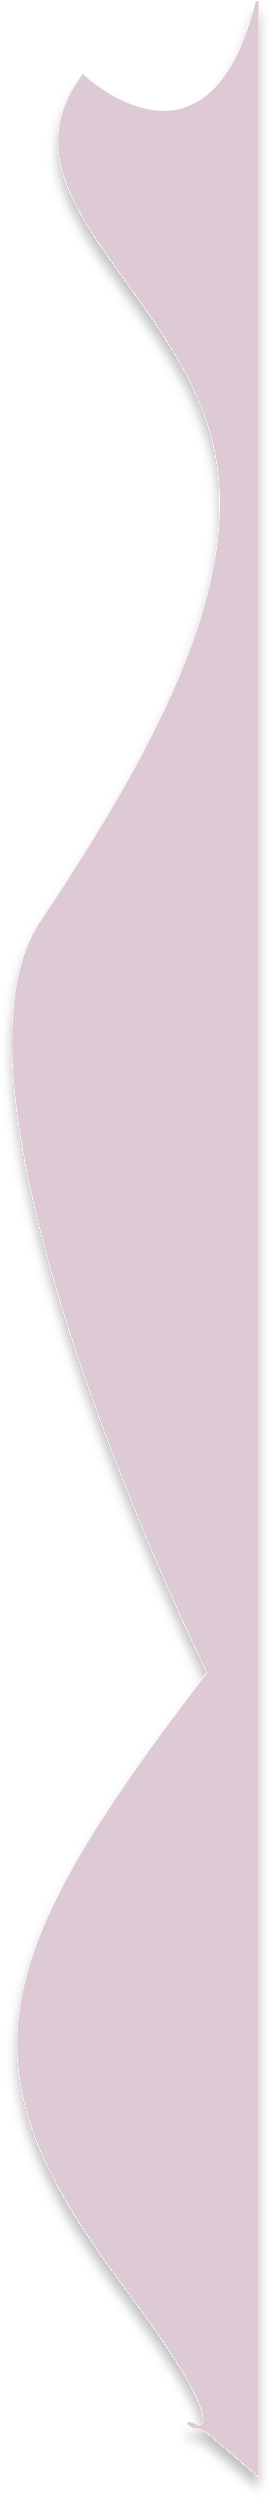
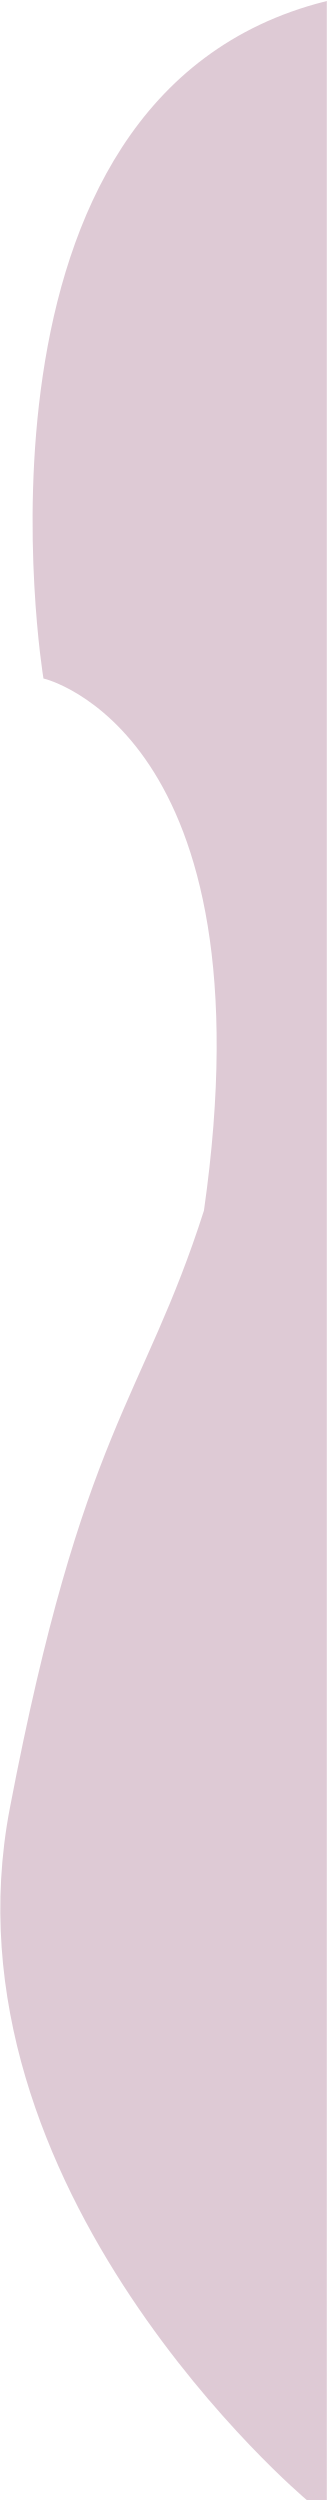
- <svg xmlns="http://www.w3.org/2000/svg" width="98" height="904" viewBox="0 0 98 904" fill="none">
-   <g filter="url(#filter0_d_11_8)">
-     <path d="M71.9 877.651C75.838 877.356 77.678 869.905 45.499 827C-13 749 -7 712 75.499 605C75.499 605 -27 396.5 15 333.5C57 270.5 92.999 205.5 75.499 153C57.999 100.5 -0 68 30 27.5C30 27.5 75.499 70.5 92.999 0.5V894.5L75.499 879.5C74.056 878.724 72.868 878.118 71.9 877.651C69.086 877.862 65.2 874.417 71.9 877.651Z" fill="#DECAD5" />
-     <path d="M45.499 827C103.999 905 50.066 865.822 75.499 879.5L92.999 894.5V0.5C75.499 70.5 30 27.5 30 27.5C-0 68 57.999 100.5 75.499 153C92.999 205.5 57 270.5 15 333.5C-27 396.5 75.499 605 75.499 605C-7 712 -13 749 45.499 827Z" stroke="#DECAD5" />
-   </g>
-   <defs>
-     <filter id="filter0_d_11_8" x="0.394" y="0.379" width="97.105" height="903.209" filterUnits="userSpaceOnUse" color-interpolation-filters="sRGB">
-       <feFlood flood-opacity="0" result="BackgroundImageFix" />
-       <feColorMatrix in="SourceAlpha" type="matrix" values="0 0 0 0 0 0 0 0 0 0 0 0 0 0 0 0 0 0 127 0" result="hardAlpha" />
-       <feOffset dy="4" />
-       <feGaussianBlur stdDeviation="2" />
-       <feComposite in2="hardAlpha" operator="out" />
-       <feColorMatrix type="matrix" values="0 0 0 0 0 0 0 0 0 0 0 0 0 0 0 0 0 0 0.25 0" />
-       <feBlend mode="normal" in2="BackgroundImageFix" result="effect1_dropShadow_11_8" />
-       <feBlend mode="normal" in="SourceGraphic" in2="effect1_dropShadow_11_8" result="shape" />
-     </filter>
-   </defs>
+ <svg xmlns="http://www.w3.org/2000/svg" width="117" height="895" viewBox="0 0 117 895" fill="none">
+   <path d="M116.5 1C-18 35 16 242.5 16 242.5C16 242.5 98 262 73.5 433.5C51.666 501.833 29.999 511.5 4 647.5C-22 783.5 110 894.5 110 894.5H116.5V1Z" fill="#DECAD5" stroke="#DECAD5" />
</svg>
